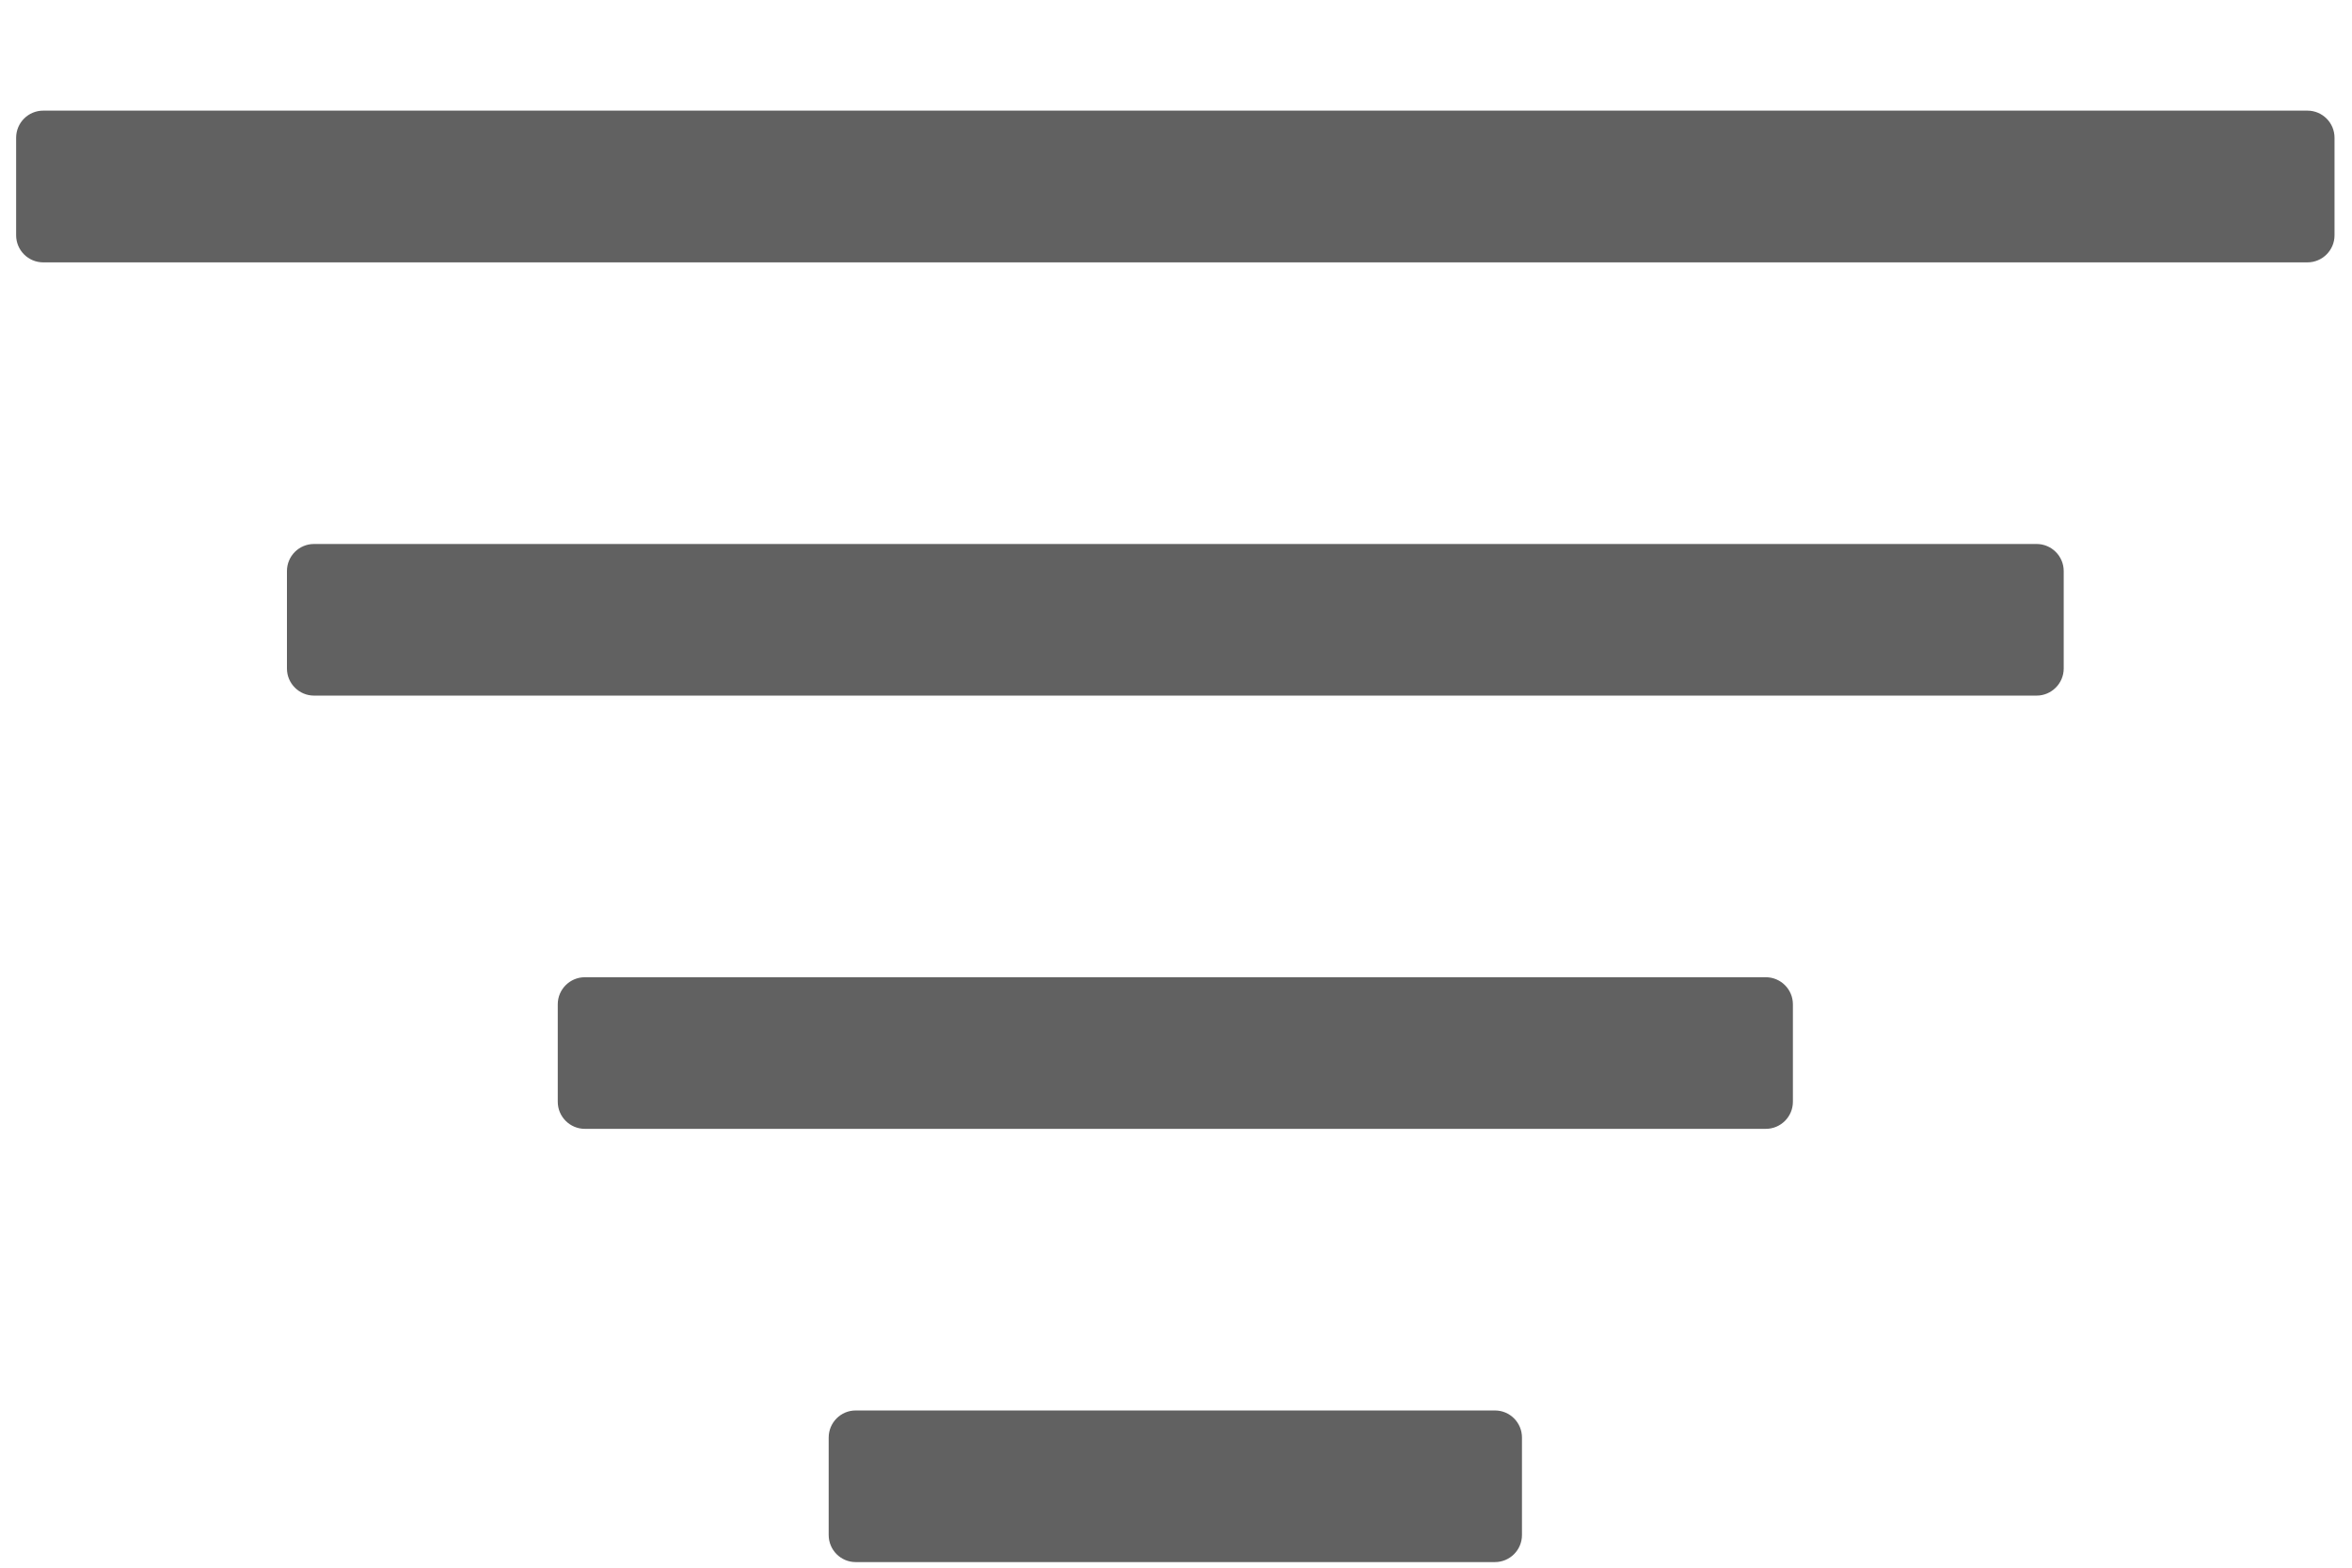
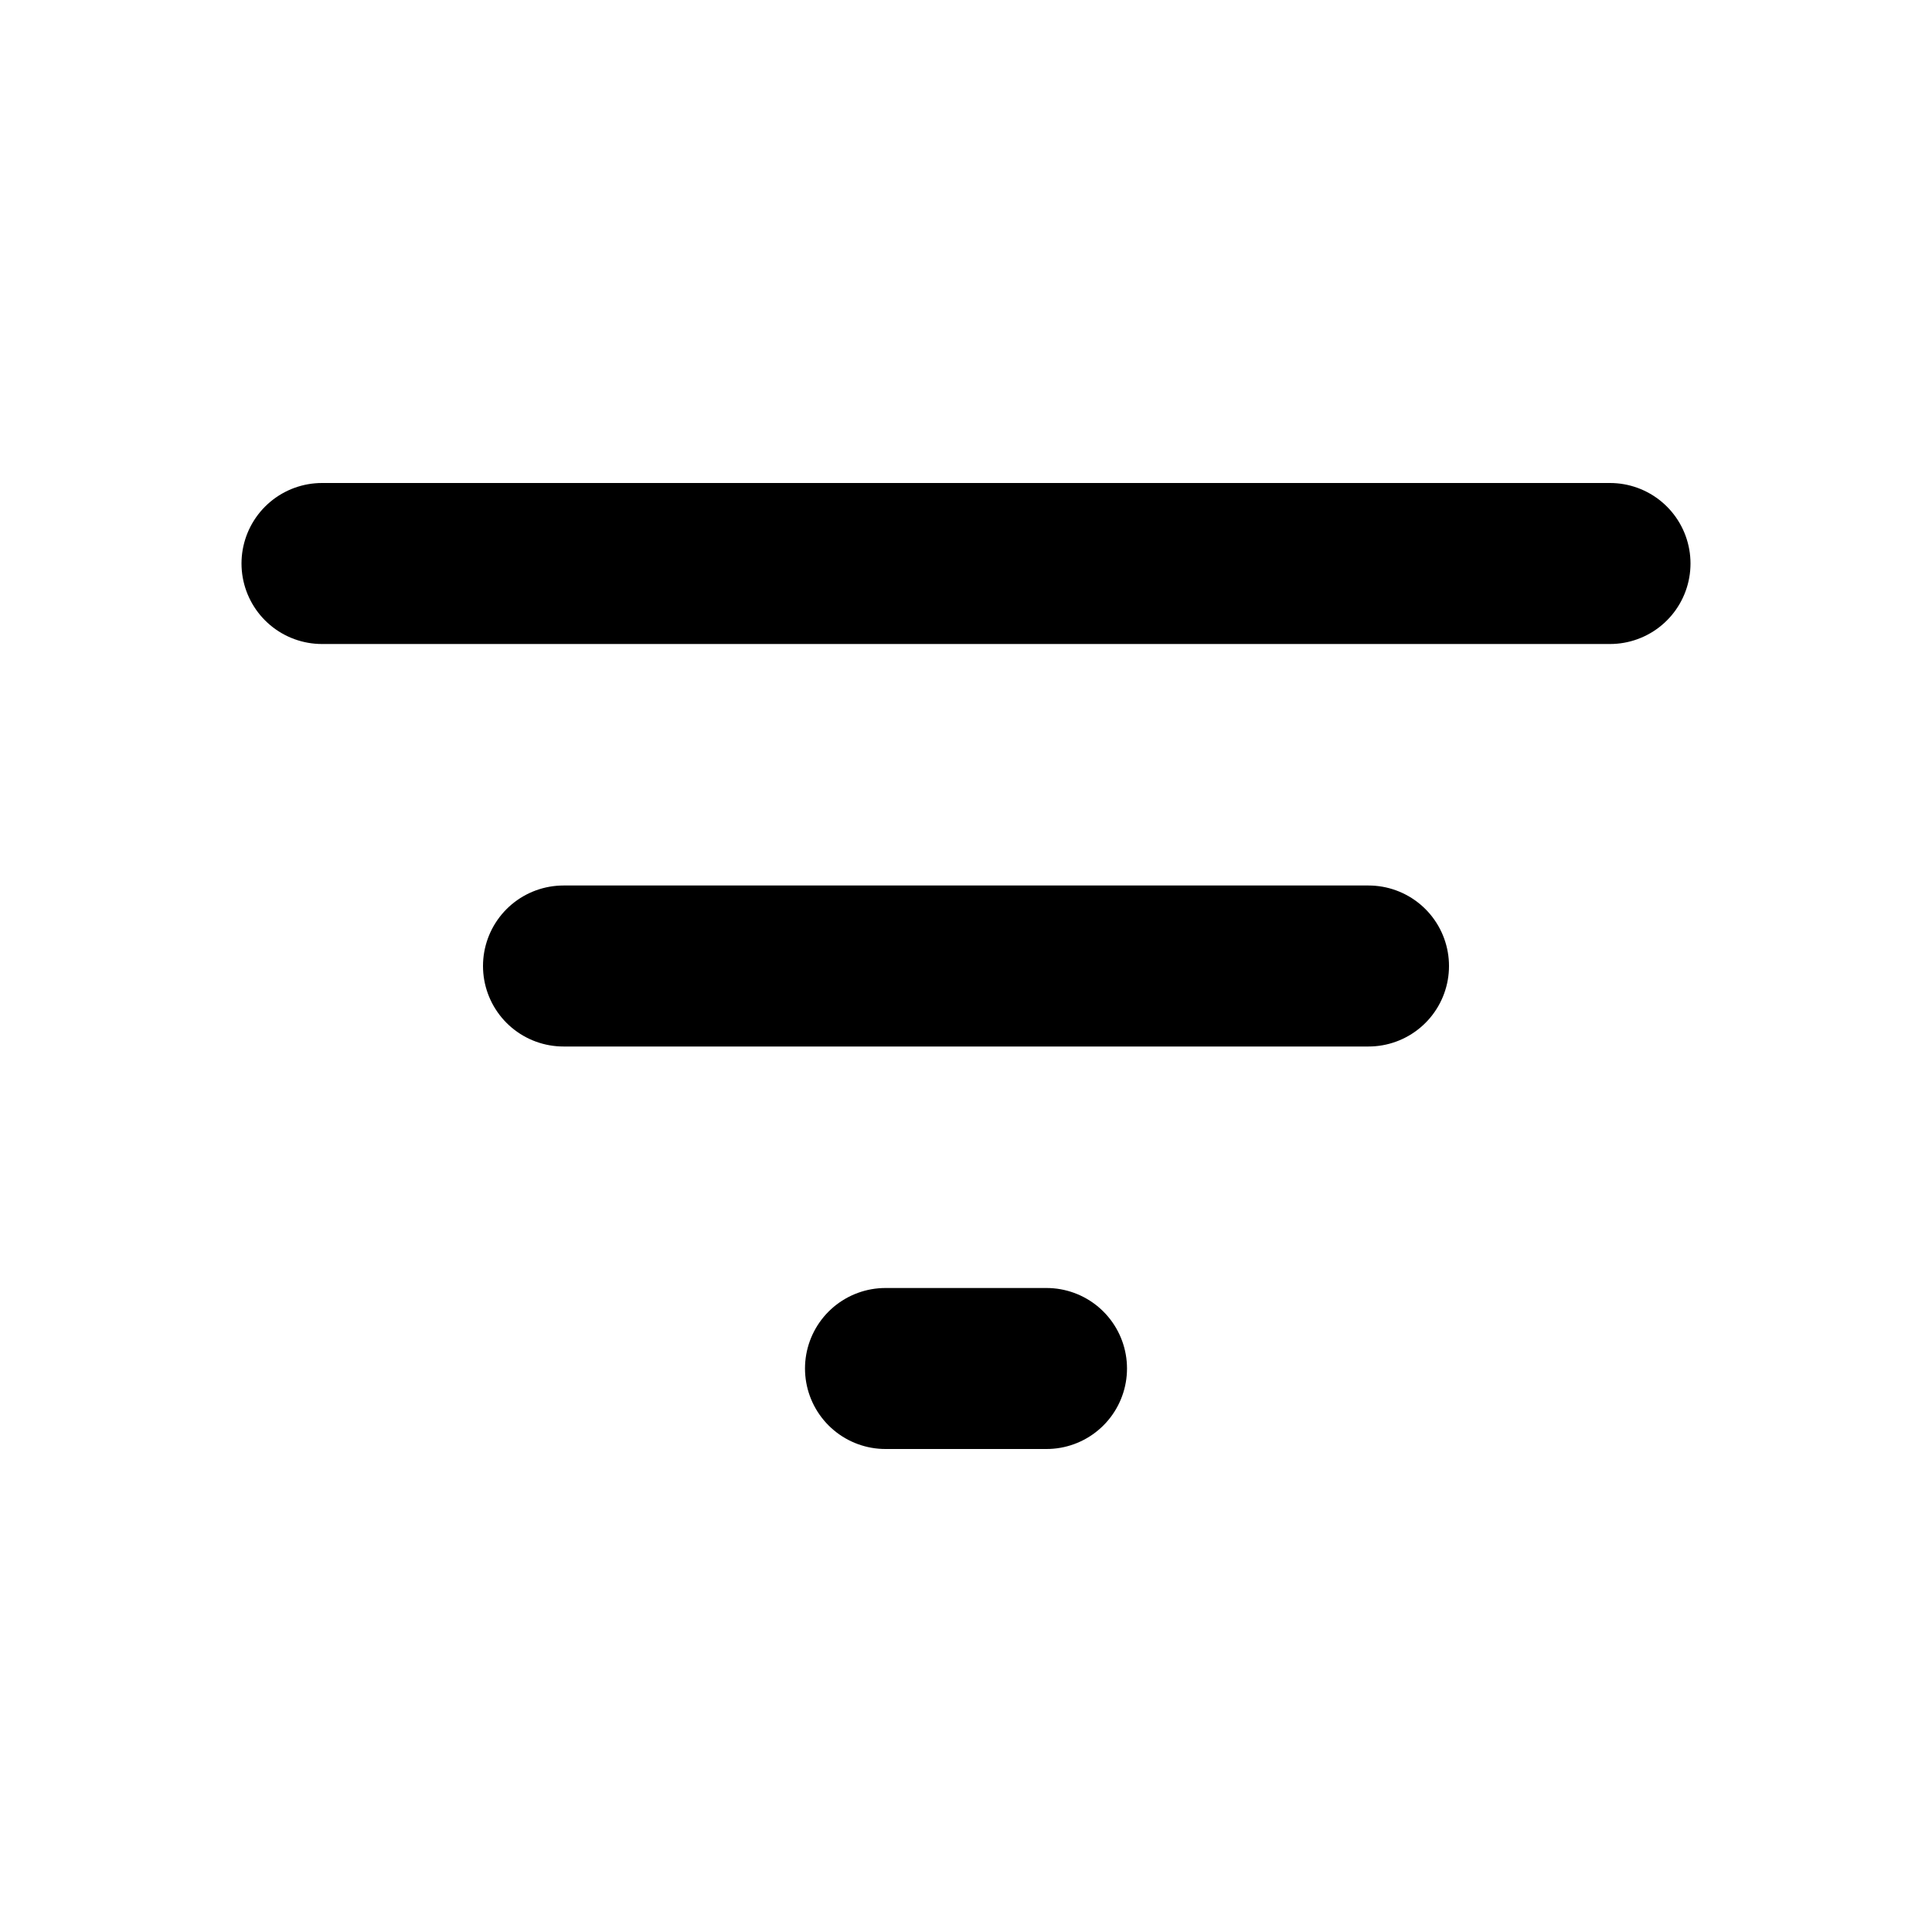
- <svg xmlns="http://www.w3.org/2000/svg" width="21" height="14" viewBox="0 0 21 14" fill="none">
-   <path d="M20.844 2.101C20.844 2.234 20.736 2.343 20.602 2.343H0.386C0.252 2.343 0.144 2.234 0.144 2.101V1.23C0.144 1.097 0.252 0.988 0.386 0.988H20.602C20.736 0.988 20.844 1.097 20.844 1.23V2.101H20.844ZM18.426 5.1C18.426 4.966 18.317 4.858 18.184 4.858H2.804C2.67 4.858 2.562 4.966 2.562 5.1V5.97C2.562 6.104 2.671 6.212 2.804 6.212H18.184C18.317 6.212 18.426 6.103 18.426 5.97V5.1ZM16.008 8.969C16.008 8.835 15.899 8.727 15.766 8.727H5.222C5.089 8.727 4.98 8.835 4.98 8.969V9.839C4.98 9.973 5.089 10.081 5.222 10.081H15.766C15.899 10.081 16.008 9.973 16.008 9.839V8.969ZM13.589 12.838C13.589 12.704 13.481 12.596 13.348 12.596H7.64C7.507 12.596 7.399 12.704 7.399 12.838V13.708C7.399 13.842 7.507 13.95 7.64 13.95H13.347C13.481 13.95 13.589 13.842 13.589 13.708V12.838H13.589Z" fill="#616161" />
+ <svg xmlns="http://www.w3.org/2000/svg" width="800px" height="800px" viewBox="0 0 24 24" fill="none">
+   <path d="M4 7H20" stroke="#000000" stroke-width="2" stroke-linecap="round" stroke-linejoin="round" />
+   <path d="M7 12L17 12" stroke="#000000" stroke-width="2" stroke-linecap="round" stroke-linejoin="round" />
+   <path d="M11 17H13" stroke="#000000" stroke-width="2" stroke-linecap="round" stroke-linejoin="round" />
</svg>
